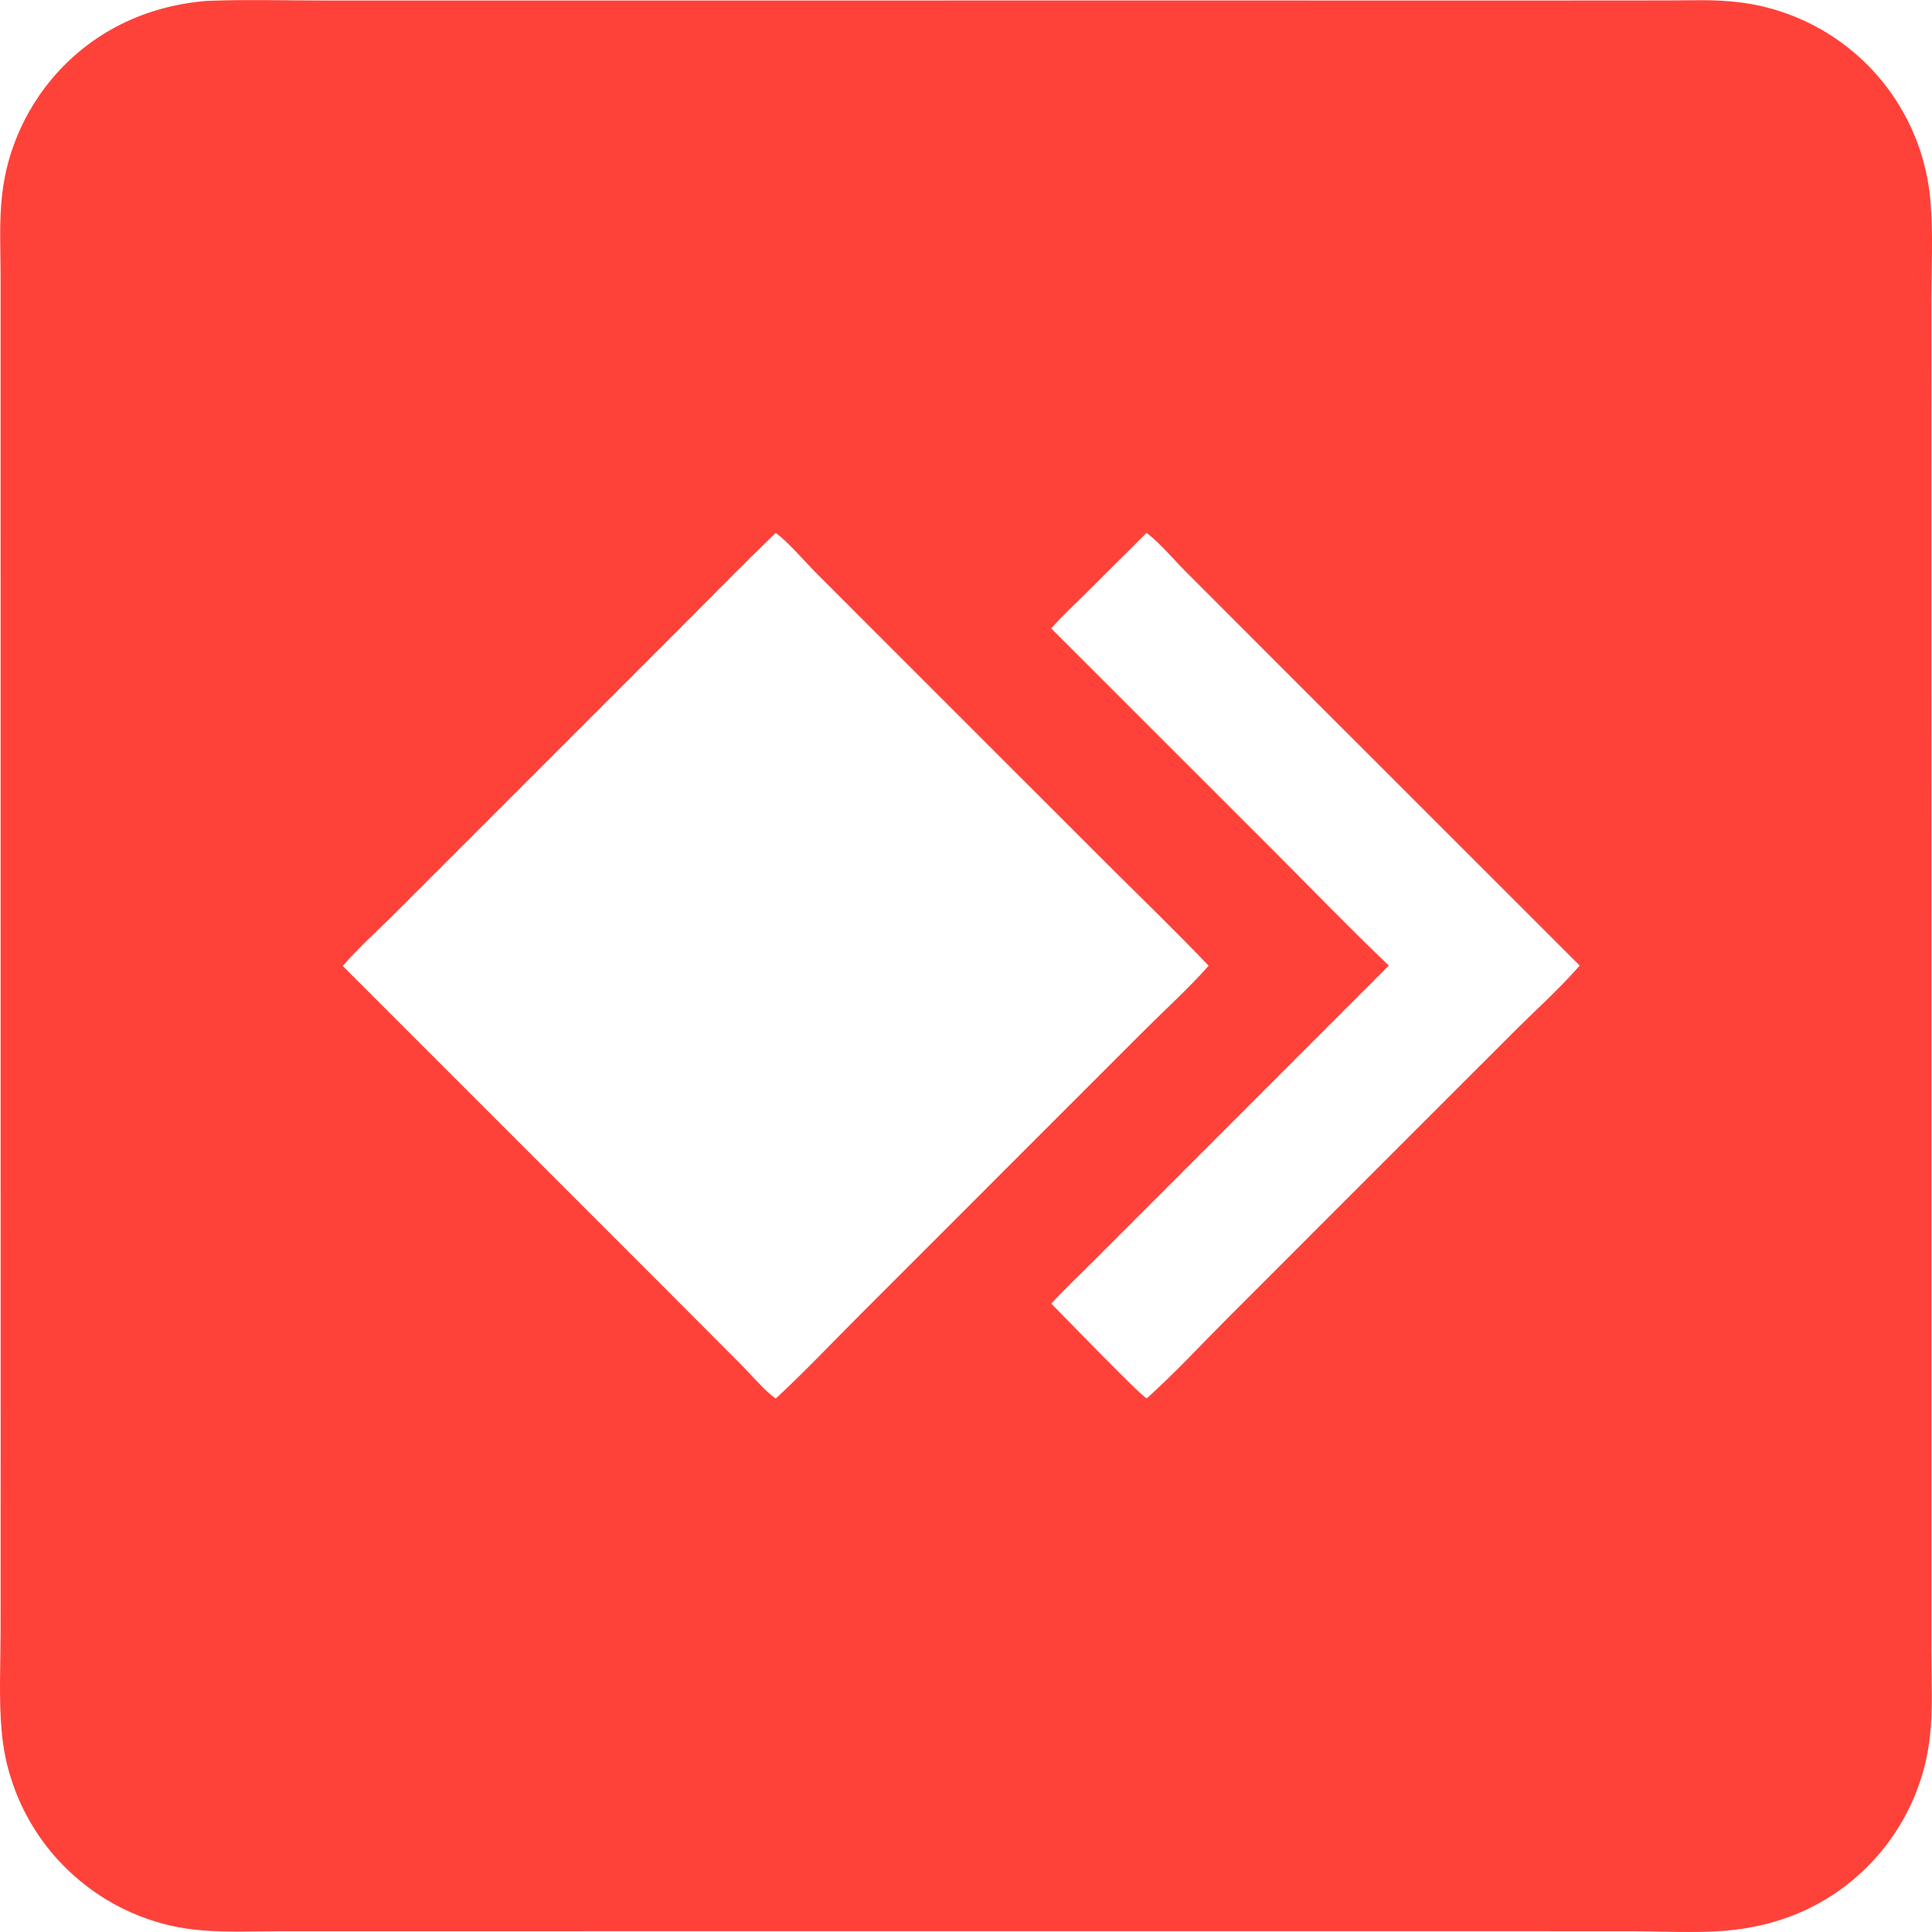
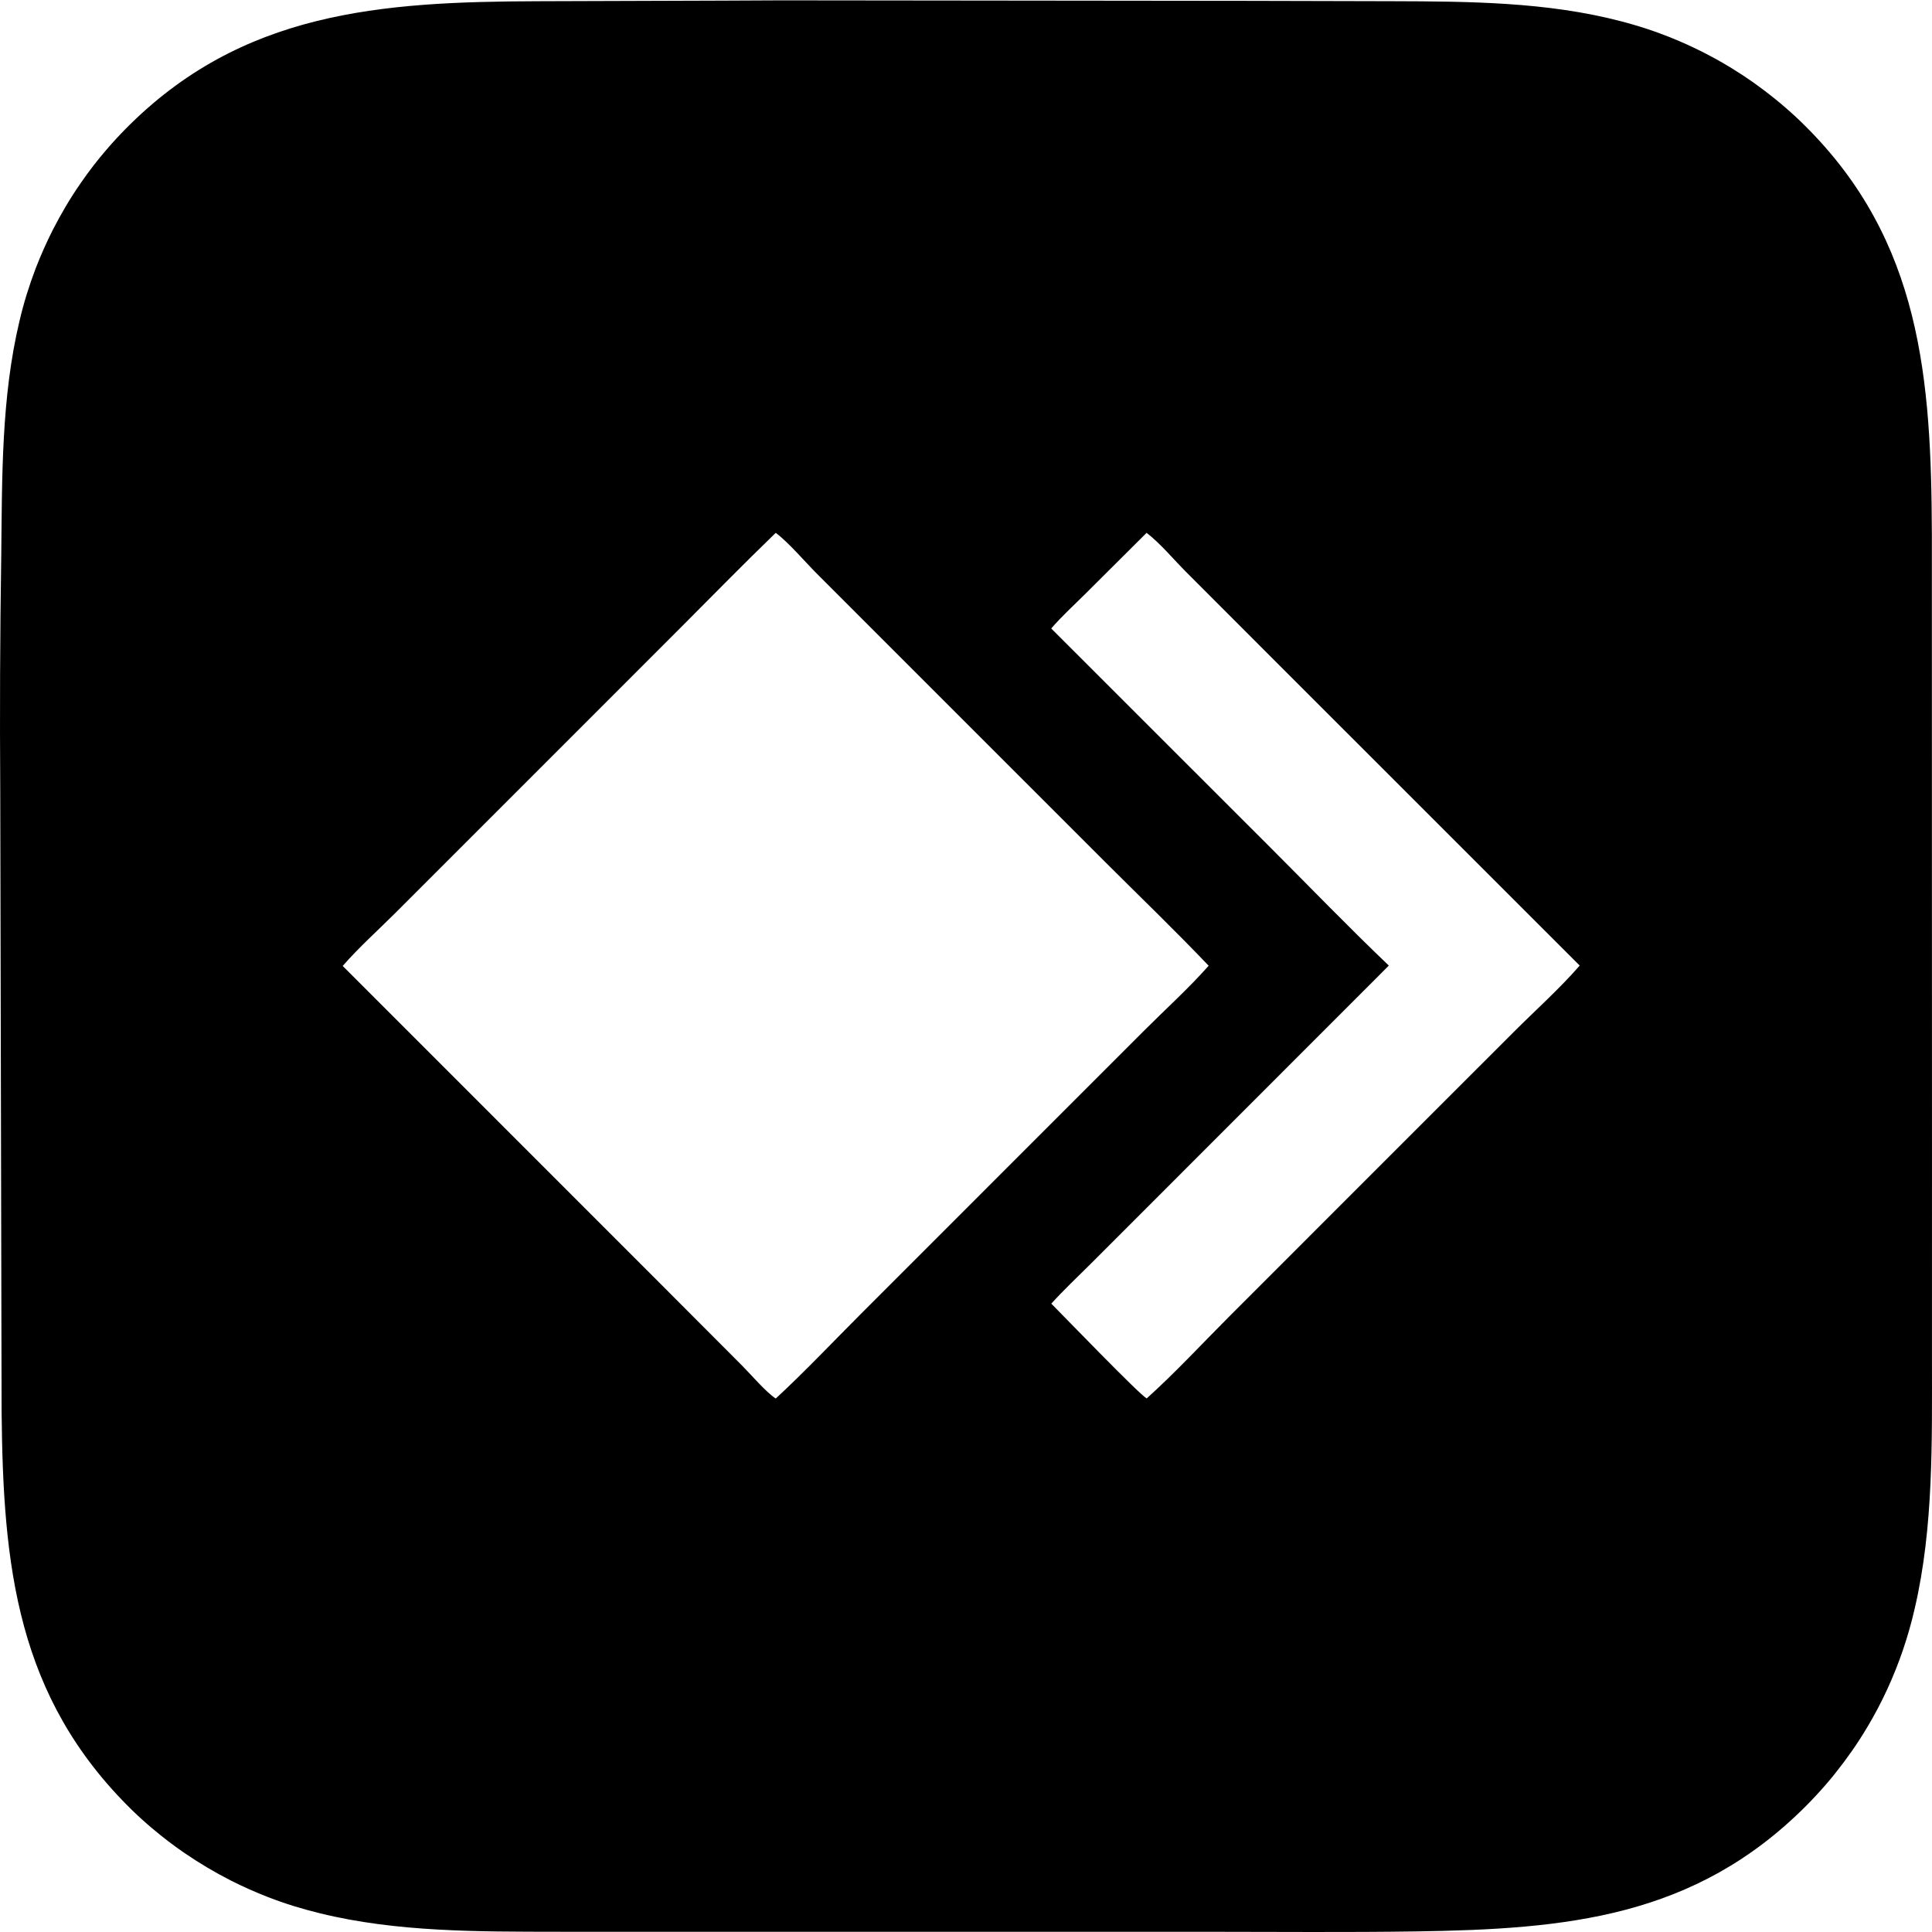
<svg xmlns="http://www.w3.org/2000/svg" xml:space="preserve" style="fill-rule:evenodd;clip-rule:evenodd;stroke-linejoin:round;stroke-miterlimit:2" viewBox="0 0 100 100">
-   <path d="M10.692.047C12.679-.035 14.69.026 16.68.026h10.875L60.749.025l19.7.001L86.26.022c1.233 0 2.5-.06 3.725.092a11.402 11.402 0 0 1 1.216.211 11.075 11.075 0 0 1 1.571.486 12.691 12.691 0 0 1 .755.328 11.471 11.471 0 0 1 1.429.816 13.504 13.504 0 0 1 .666.484 13.376 13.376 0 0 1 .531.444 9.37 9.37 0 0 1 .61.583 9.298 9.298 0 0 1 .382.413 12.121 12.121 0 0 1 .36.431c.059.074.116.148.172.223a8.754 8.754 0 0 1 .328.457c.053.078.104.156.155.235.051.078.1.158.149.238a11.802 11.802 0 0 1 .412.736 14.652 14.652 0 0 1 .243.507 14.374 14.374 0 0 1 .218.519 11.836 11.836 0 0 1 .357 1.066 13.56 13.56 0 0 1 .138.545 12.178 12.178 0 0 1 .156.829c.014.092.027.185.038.278a8.557 8.557 0 0 1 .056.56c.135 1.65.042 3.371.04 5.028l-.002 9.152.002 29.451v31.462c0 1.412.085 2.892-.075 4.295a9.767 9.767 0 0 1-.054.414 13.45 13.45 0 0 1-.153.82 11.441 11.441 0 0 1-.818 2.363c-.06.126-.122.25-.187.373a9.996 9.996 0 0 1-.414.726 11.601 11.601 0 0 1-.718 1.025c-.086.11-.174.217-.264.324-2.063 2.421-4.846 3.743-7.996 3.998l-.051.006c-1.575.121-3.225.021-4.809.02l-9.432-.003-29.69.001-23.728.001-7.191.002c-1.451-.001-2.952.076-4.394-.092a10.07 10.07 0 0 1-.788-.123 10.435 10.435 0 0 1-1.161-.288 12.028 12.028 0 0 1-.754-.26 10.992 10.992 0 0 1-1.789-.879 11.907 11.907 0 0 1-.988-.674c-.105-.081-.21-.163-.312-.248a12.167 12.167 0 0 1-.217-.18l-.211-.186a9.401 9.401 0 0 1-.207-.192 9.386 9.386 0 0 1-.203-.196l-.197-.202a9.352 9.352 0 0 1-.192-.206c-.063-.069-.125-.14-.187-.211a9.396 9.396 0 0 1-.357-.436 12.052 12.052 0 0 1-.336-.453 9.544 9.544 0 0 1-.312-.469 15.481 15.481 0 0 1-.289-.484 11.893 11.893 0 0 1-.264-.499l-.122-.253a9.692 9.692 0 0 1-.116-.257c-.038-.086-.074-.173-.11-.26-.035-.087-.07-.174-.103-.262-.033-.088-.066-.176-.097-.265a13.963 13.963 0 0 1-.173-.537c-.026-.09-.052-.18-.076-.271a9.111 9.111 0 0 1-.133-.548c-.02-.092-.038-.184-.056-.276a12.394 12.394 0 0 1-.091-.556c-.013-.094-.024-.187-.035-.28-.01-.093-.02-.187-.028-.281-.155-1.71-.061-3.49-.059-5.207l.003-9.134-.002-29.384L.03 21.604V14.33c0-1.399-.083-2.863.08-4.252.015-.136.033-.272.054-.408a11.068 11.068 0 0 1 .631-2.386 10.474 10.474 0 0 1 .324-.757 10.511 10.511 0 0 1 .378-.732 11.385 11.385 0 0 1 1.17-1.693C4.723 1.656 7.527.309 10.692.047Zm29.46 27.533c-1.707 1.649-3.368 3.353-5.046 5.031l-9.162 9.164-5.457 5.457c-.909.908-1.907 1.798-2.749 2.766l16.524 16.527 4.152 4.162c.464.465 1.232 1.373 1.739 1.7 1.511-1.396 2.939-2.912 4.394-4.367l8.21-8.212 6.497-6.497c1.098-1.097 2.28-2.165 3.306-3.325-1.757-1.844-3.6-3.614-5.401-5.414L47.146 34.56l-4.851-4.852c-.616-.617-1.479-1.634-2.143-2.128Zm19.196-.001-3.146 3.134c-.594.595-1.244 1.179-1.79 1.817l11.366 11.361c2.03 2.03 4.031 4.107 6.108 6.087L60 61.87l-3.568 3.568c-.674.673-1.378 1.333-2.017 2.038.702.704 4.543 4.692 4.938 4.906 1.475-1.327 2.85-2.817 4.255-4.223l8.035-8.038 6.712-6.71c1.127-1.126 2.366-2.234 3.41-3.433L66.023 34.24l-4.631-4.636c-.647-.647-1.323-1.469-2.044-2.025Z" style="fill:#fe4239" />
+   <g id="レイヤー1">
+     <path d="m37.433.032 2.995-.014 24.188.026 7.439.018c3.948.012 8.019.032 11.863 1.043.223.058.446.119.667.185a19.41 19.41 0 0 1 1.314.433 20.976 20.976 0 0 1 3.732 1.807 20.631 20.631 0 0 1 1.156.762 22.149 22.149 0 0 1 1.102.837c.18.145.356.294.53.445a18.833 18.833 0 0 1 1.015.942c6.012 5.969 6.53 13.107 6.559 21.141l.006 32.213-.001 10.378c-.001 4.315.093 8.783-.893 13.01a21.359 21.359 0 0 1-1.423 4.183 20.325 20.325 0 0 1-1.032 1.957 19.92 19.92 0 0 1-.8 1.24 23.284 23.284 0 0 1-.885 1.181 19.692 19.692 0 0 1-.966 1.115c-.167.181-.337.358-.511.532-5.78 5.805-12.429 6.388-20.214 6.504-3.558.053-7.12.02-10.678.019l-25.444.001-8.286-.002c-4.078-.007-8.324.023-12.307-.957a22.52 22.52 0 0 1-1.353-.373 19.996 19.996 0 0 1-1.326-.462 21.542 21.542 0 0 1-1.923-.856 21.607 21.607 0 0 1-2.413-1.432 20.433 20.433 0 0 1-1.672-1.278 19.381 19.381 0 0 1-1.041-.942C.846 87.829.159 81.03.083 73.061L.013 40.99c-.028-4.076-.011-8.151.051-12.227.047-4.05-.001-8.185.945-12.148a20.178 20.178 0 0 1 .375-1.384 22.625 22.625 0 0 1 .469-1.356 22.514 22.514 0 0 1 .874-1.965 22.613 22.613 0 0 1 .693-1.256 19.23 19.23 0 0 1 .777-1.205 19.942 19.942 0 0 1 1.314-1.702 20.303 20.303 0 0 1 .971-1.056C12.498.579 19.713.089 27.839.063l9.594-.031Zm2.719 27.548c-1.707 1.649-3.368 3.353-5.046 5.031l-9.162 9.164-5.457 5.457c-.909.908-1.907 1.798-2.749 2.766l16.524 16.527 4.152 4.162c.464.465 1.232 1.373 1.739 1.7 1.511-1.396 2.939-2.912 4.394-4.367l8.21-8.212 6.497-6.497c1.098-1.097 2.28-2.165 3.306-3.325-1.757-1.844-3.6-3.614-5.401-5.414L47.146 34.56l-4.851-4.852c-.616-.617-1.479-1.634-2.143-2.128Zm19.196-.001-3.146 3.134c-.594.595-1.244 1.179-1.79 1.817l11.366 11.361c2.03 2.03 4.031 4.107 6.108 6.087L60 61.87l-3.568 3.568c-.674.673-1.378 1.333-2.017 2.038.702.704 4.543 4.692 4.938 4.906 1.475-1.327 2.85-2.817 4.255-4.223l8.035-8.038 6.712-6.71c1.127-1.126 2.366-2.234 3.41-3.433L66.023 34.24l-4.631-4.636c-.647-.647-1.323-1.469-2.044-2.025Z" />
+   </g>
</svg>
